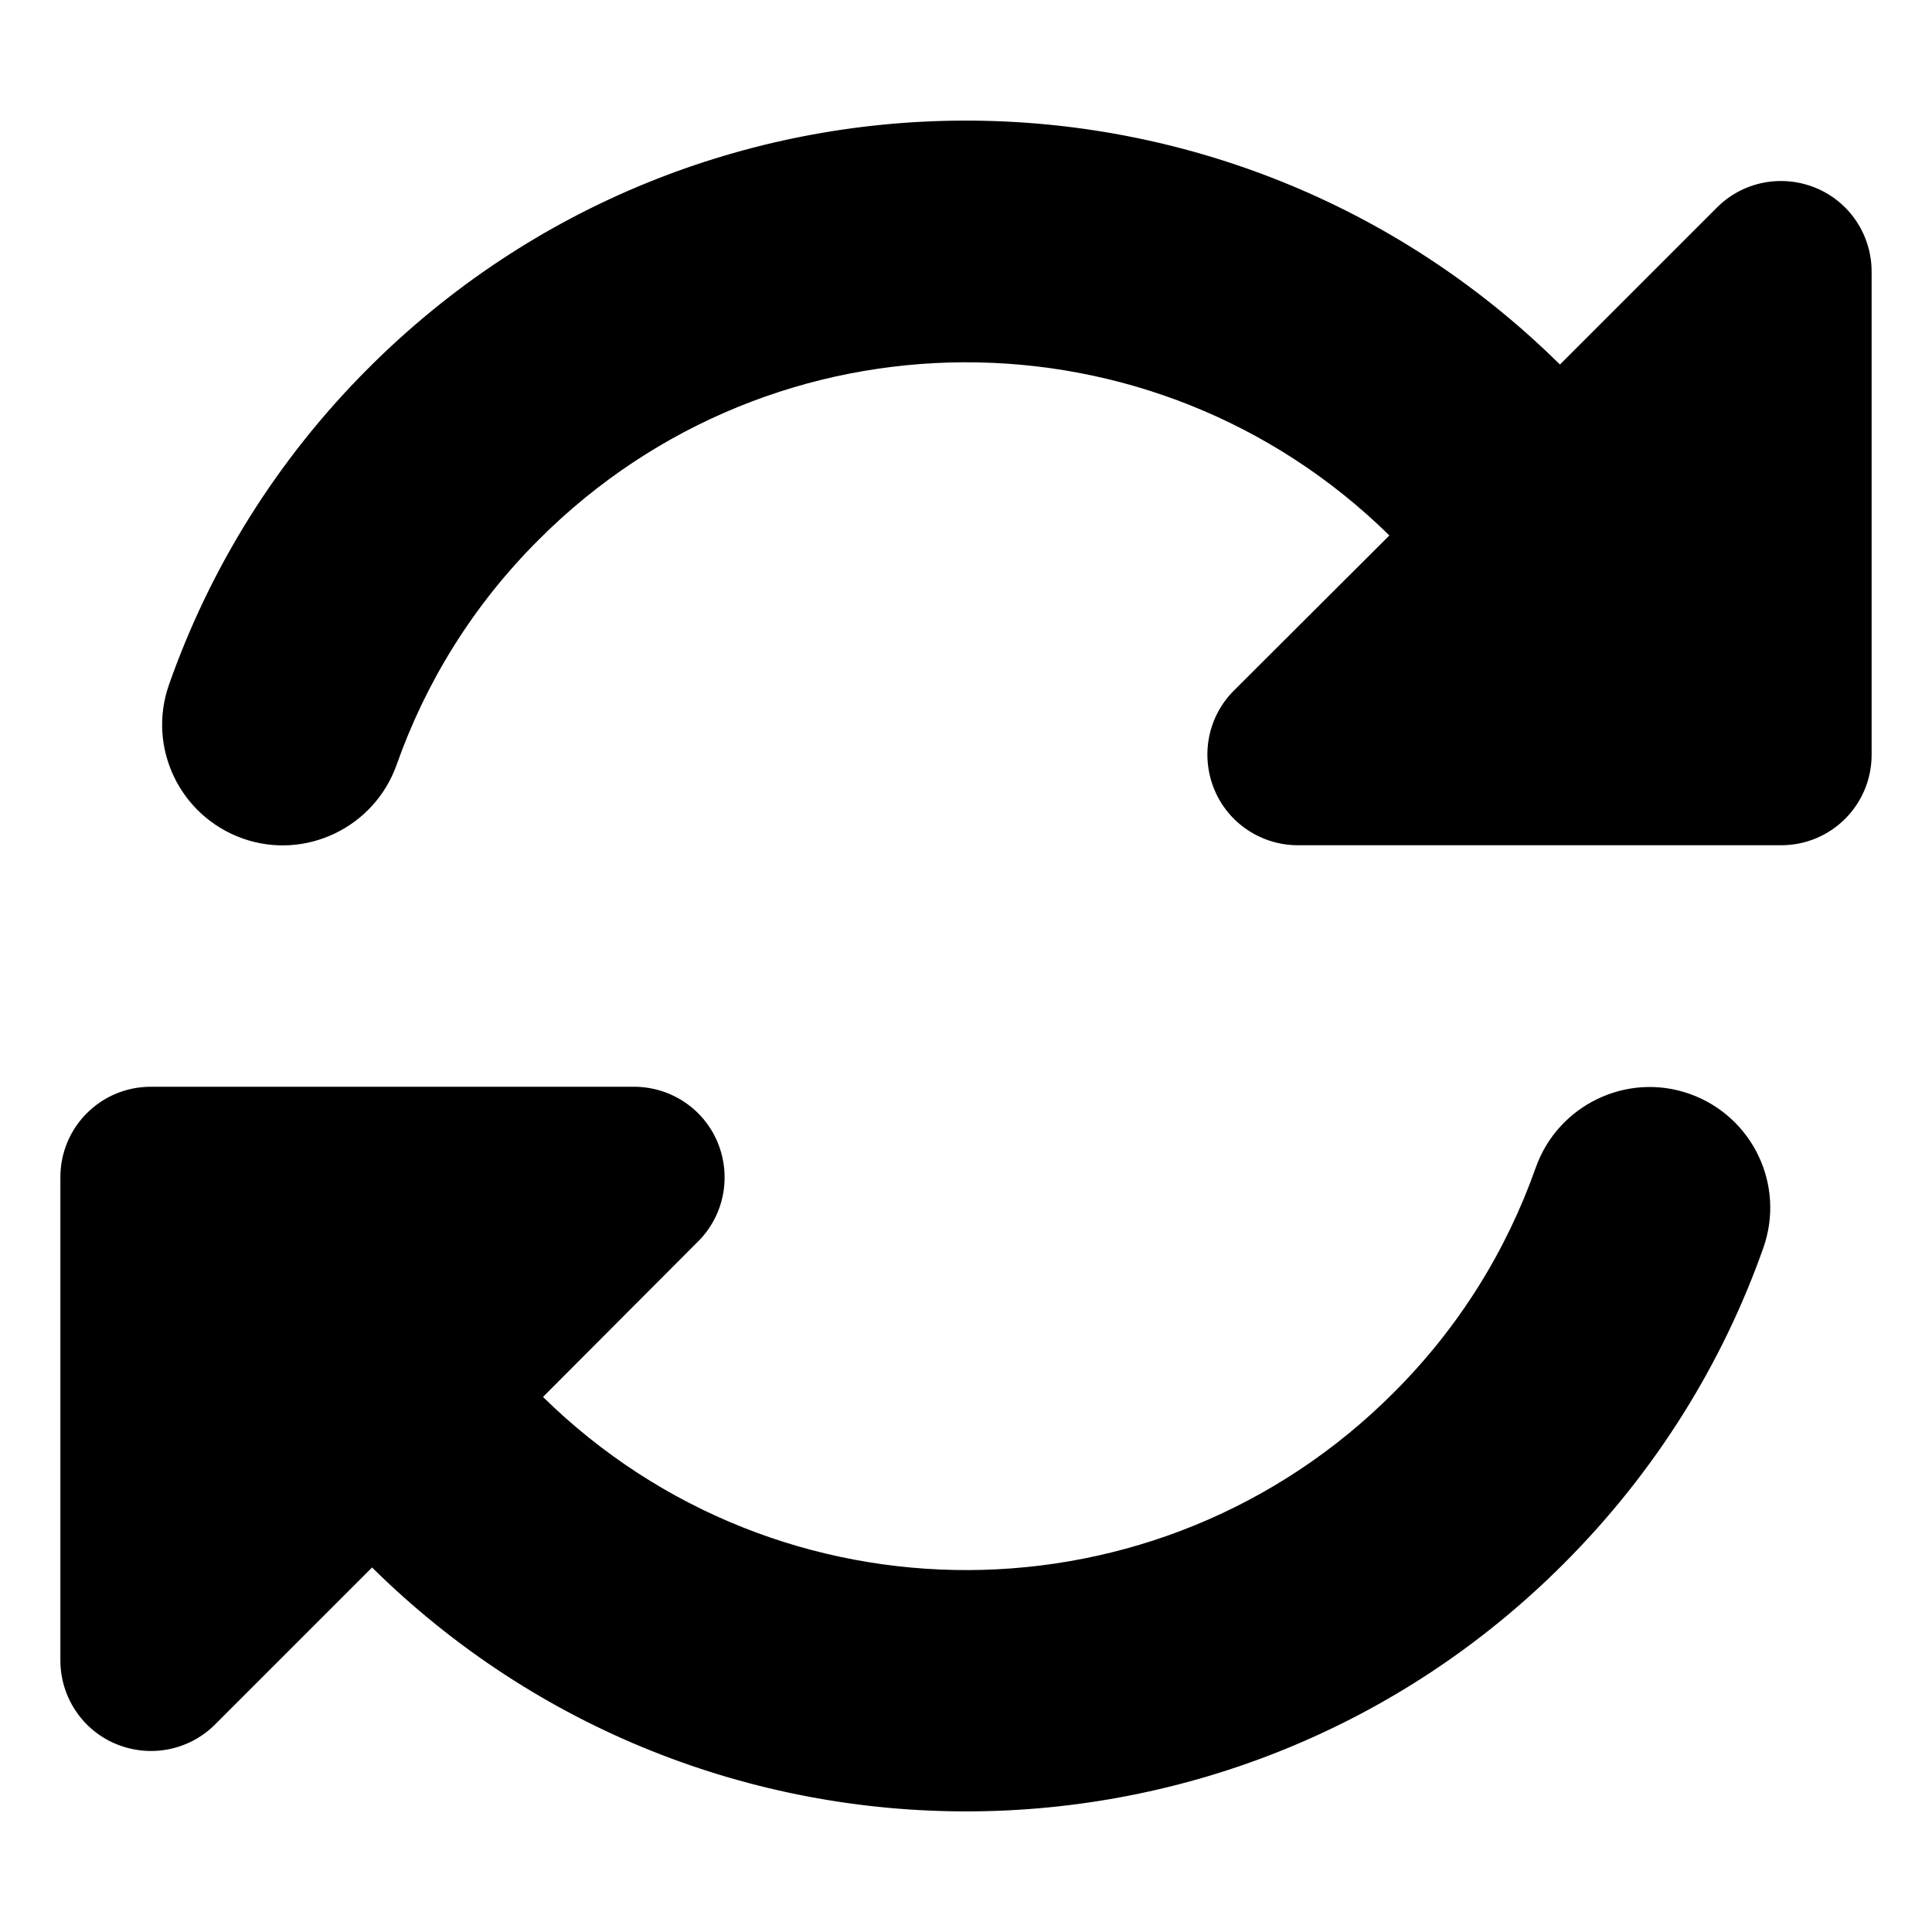
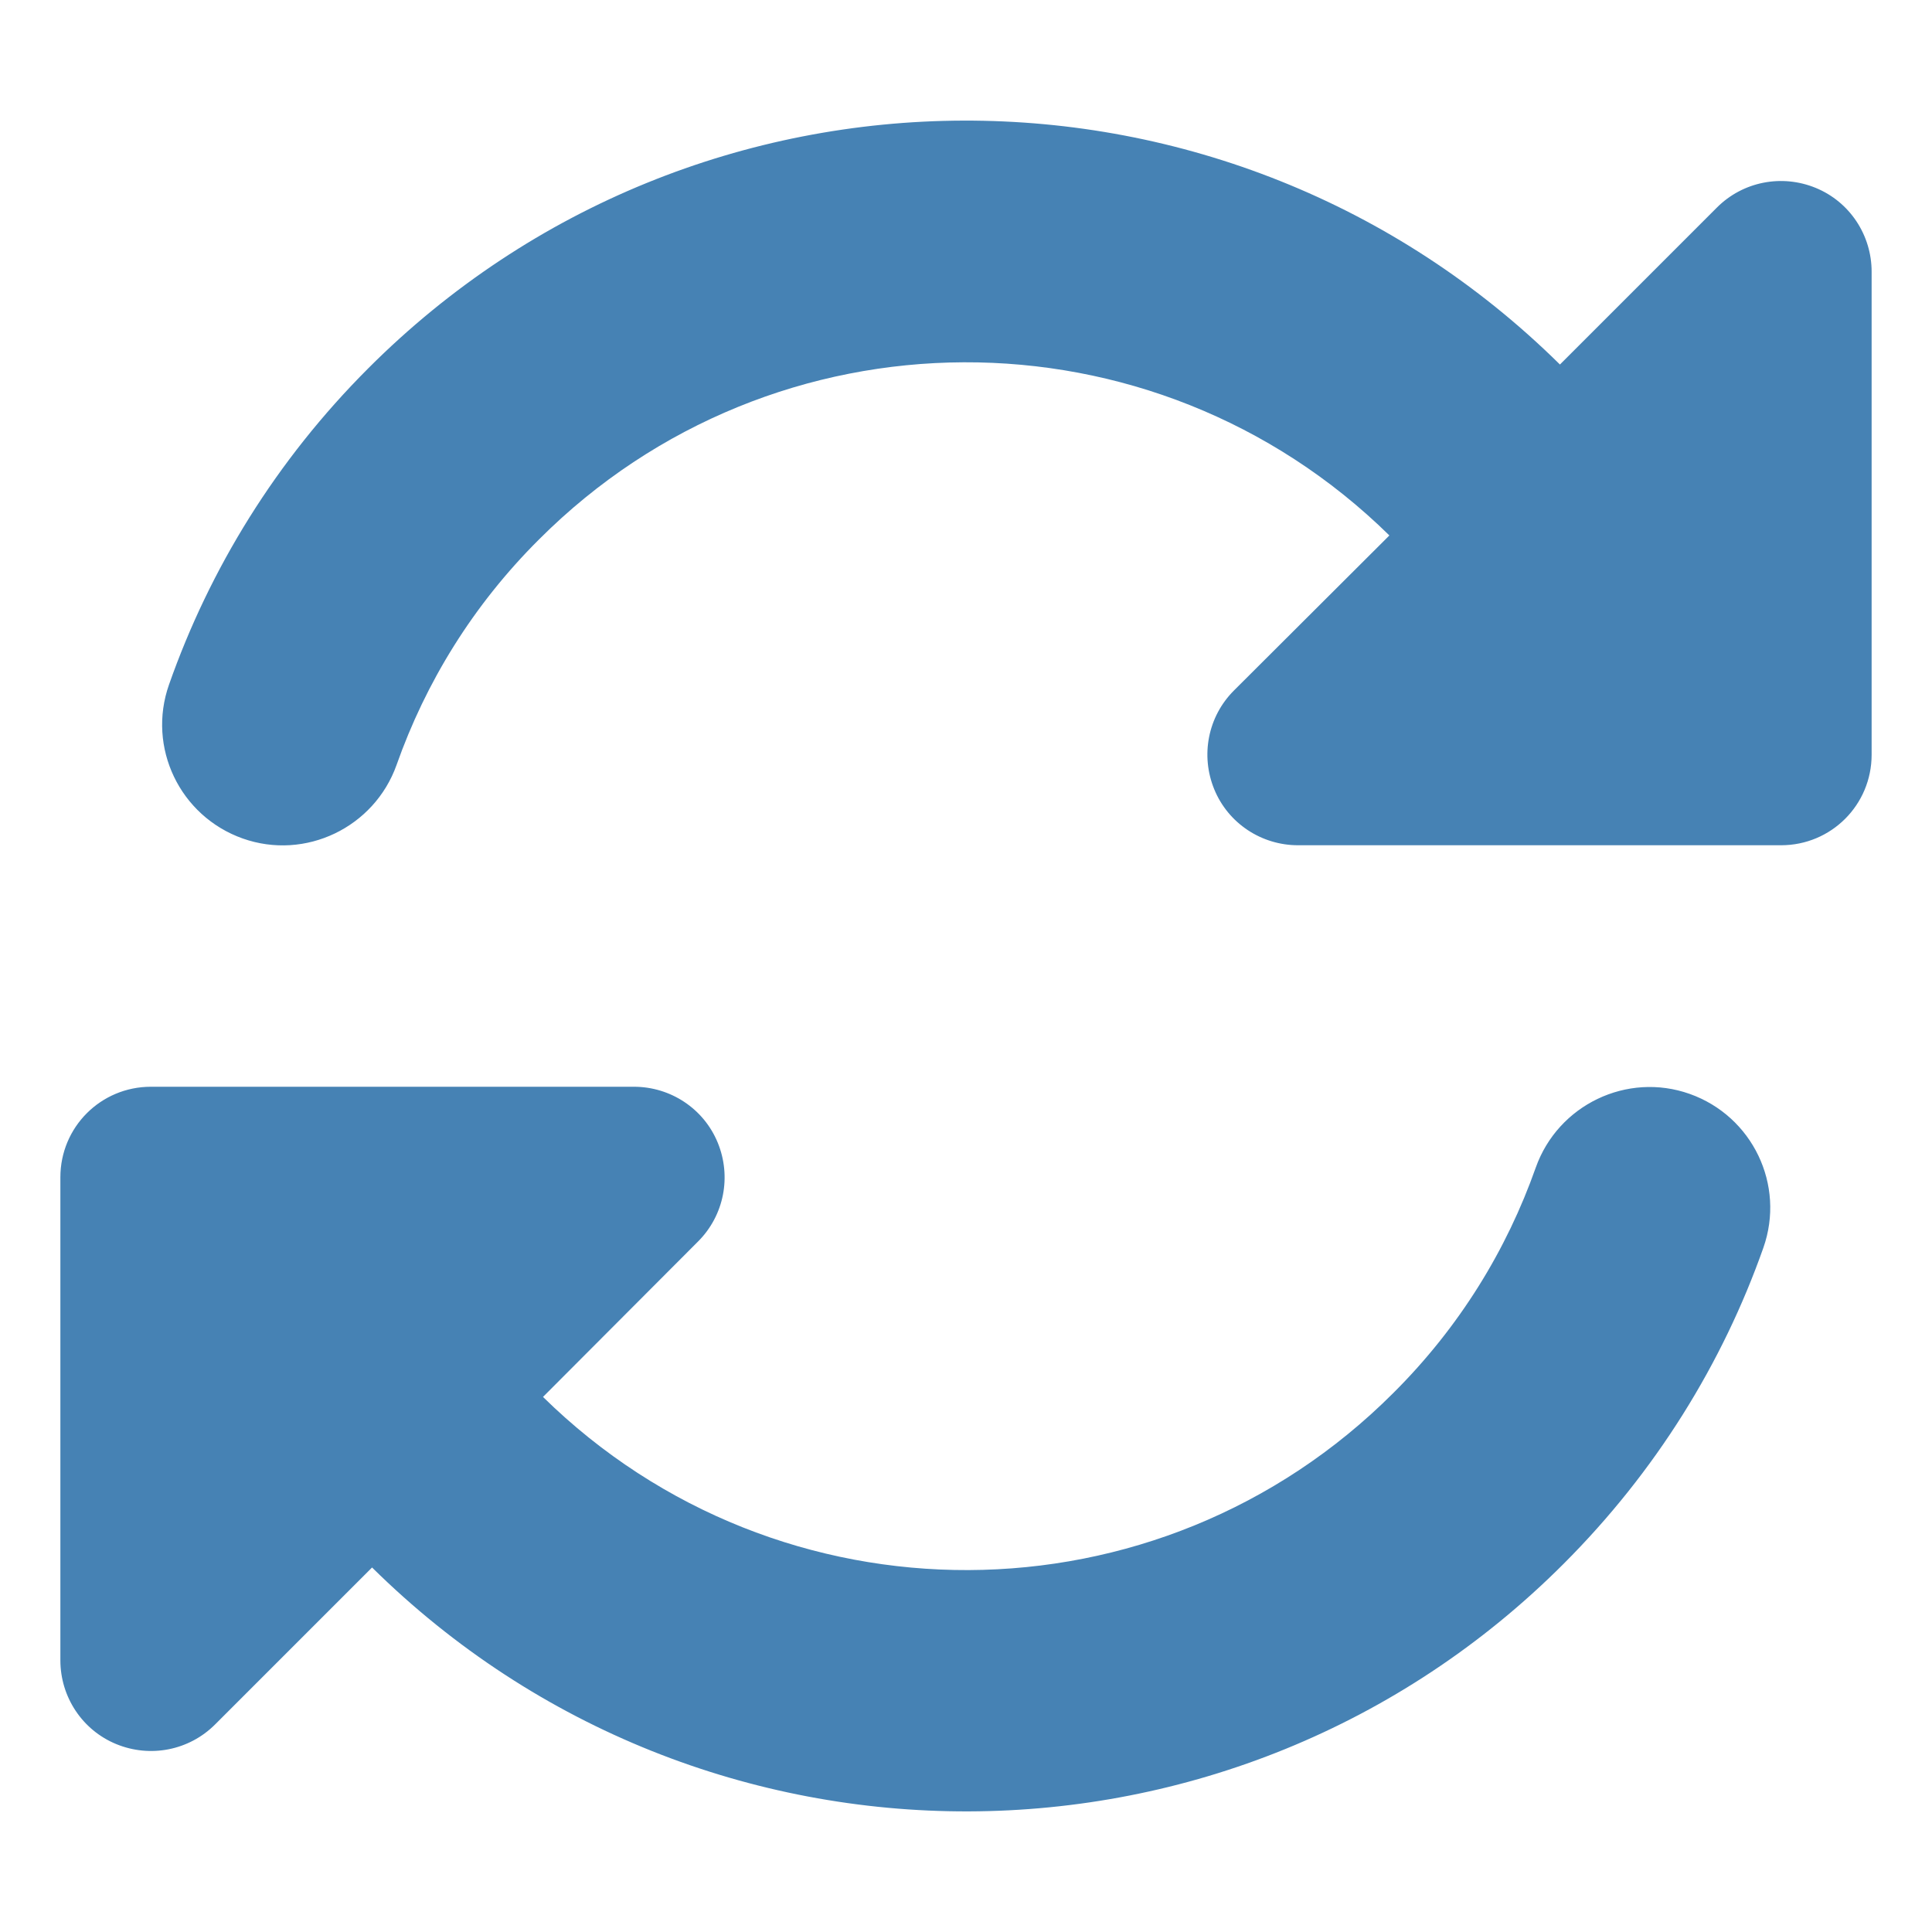
<svg xmlns="http://www.w3.org/2000/svg" viewBox="0 0 512 512">
-   <path d="M142.9 142.9c62.2-62.2 162.7-62.5 225.3-1L327 183c-6.9 6.9-8.9 17.2-5.2 26.2s12.5 14.8 22.2 14.8H463.5c0 0 0 0 0 0H472c13.3 0 24-10.7 24-24V72c0-9.7-5.8-18.5-14.8-22.2s-19.3-1.7-26.2 5.2L413.4 96.6c-87.6-86.5-228.7-86.2-315.8 1C73.2 122 55.6 150.7 44.8 181.4c-5.9 16.7 2.9 34.9 19.5 40.8s34.9-2.9 40.8-19.5c7.7-21.8 20.2-42.3 37.8-59.8zM16 312v7.6 .7V440c0 9.7 5.8 18.5 14.8 22.2s19.3 1.7 26.2-5.2l41.6-41.6c87.6 86.5 228.7 86.2 315.8-1c24.4-24.4 42.1-53.1 52.9-83.7c5.9-16.7-2.9-34.9-19.5-40.8s-34.9 2.9-40.8 19.5c-7.7 21.8-20.2 42.3-37.8 59.8c-62.2 62.2-162.7 62.5-225.3 1L185 329c6.9-6.9 8.9-17.2 5.2-26.2s-12.5-14.8-22.2-14.8H48.4h-.7H40c-13.3 0-24 10.7-24 24z" />
+   <path d="M142.9 142.9c62.2-62.2 162.7-62.5 225.3-1L327 183c-6.9 6.9-8.9 17.2-5.2 26.2s12.5 14.8 22.2 14.8H463.5c0 0 0 0 0 0H472c13.3 0 24-10.7 24-24V72c0-9.7-5.8-18.5-14.8-22.2s-19.3-1.7-26.2 5.2L413.4 96.6c-87.6-86.5-228.7-86.2-315.8 1C73.2 122 55.6 150.7 44.8 181.4c-5.9 16.7 2.9 34.9 19.5 40.8s34.9-2.9 40.8-19.5c7.7-21.8 20.2-42.3 37.8-59.8zM16 312v7.6 .7V440c0 9.7 5.8 18.5 14.8 22.2s19.3 1.7 26.2-5.2l41.6-41.6c87.6 86.5 228.7 86.2 315.8-1c24.4-24.4 42.1-53.1 52.9-83.7c5.9-16.7-2.9-34.9-19.5-40.8s-34.9 2.9-40.8 19.5c-7.7 21.8-20.2 42.3-37.8 59.8c-62.2 62.2-162.7 62.5-225.3 1L185 329c6.9-6.9 8.9-17.2 5.2-26.2s-12.5-14.8-22.2-14.8H48.4h-.7H40c-13.3 0-24 10.7-24 24z" fill="steelblue" />
</svg>
